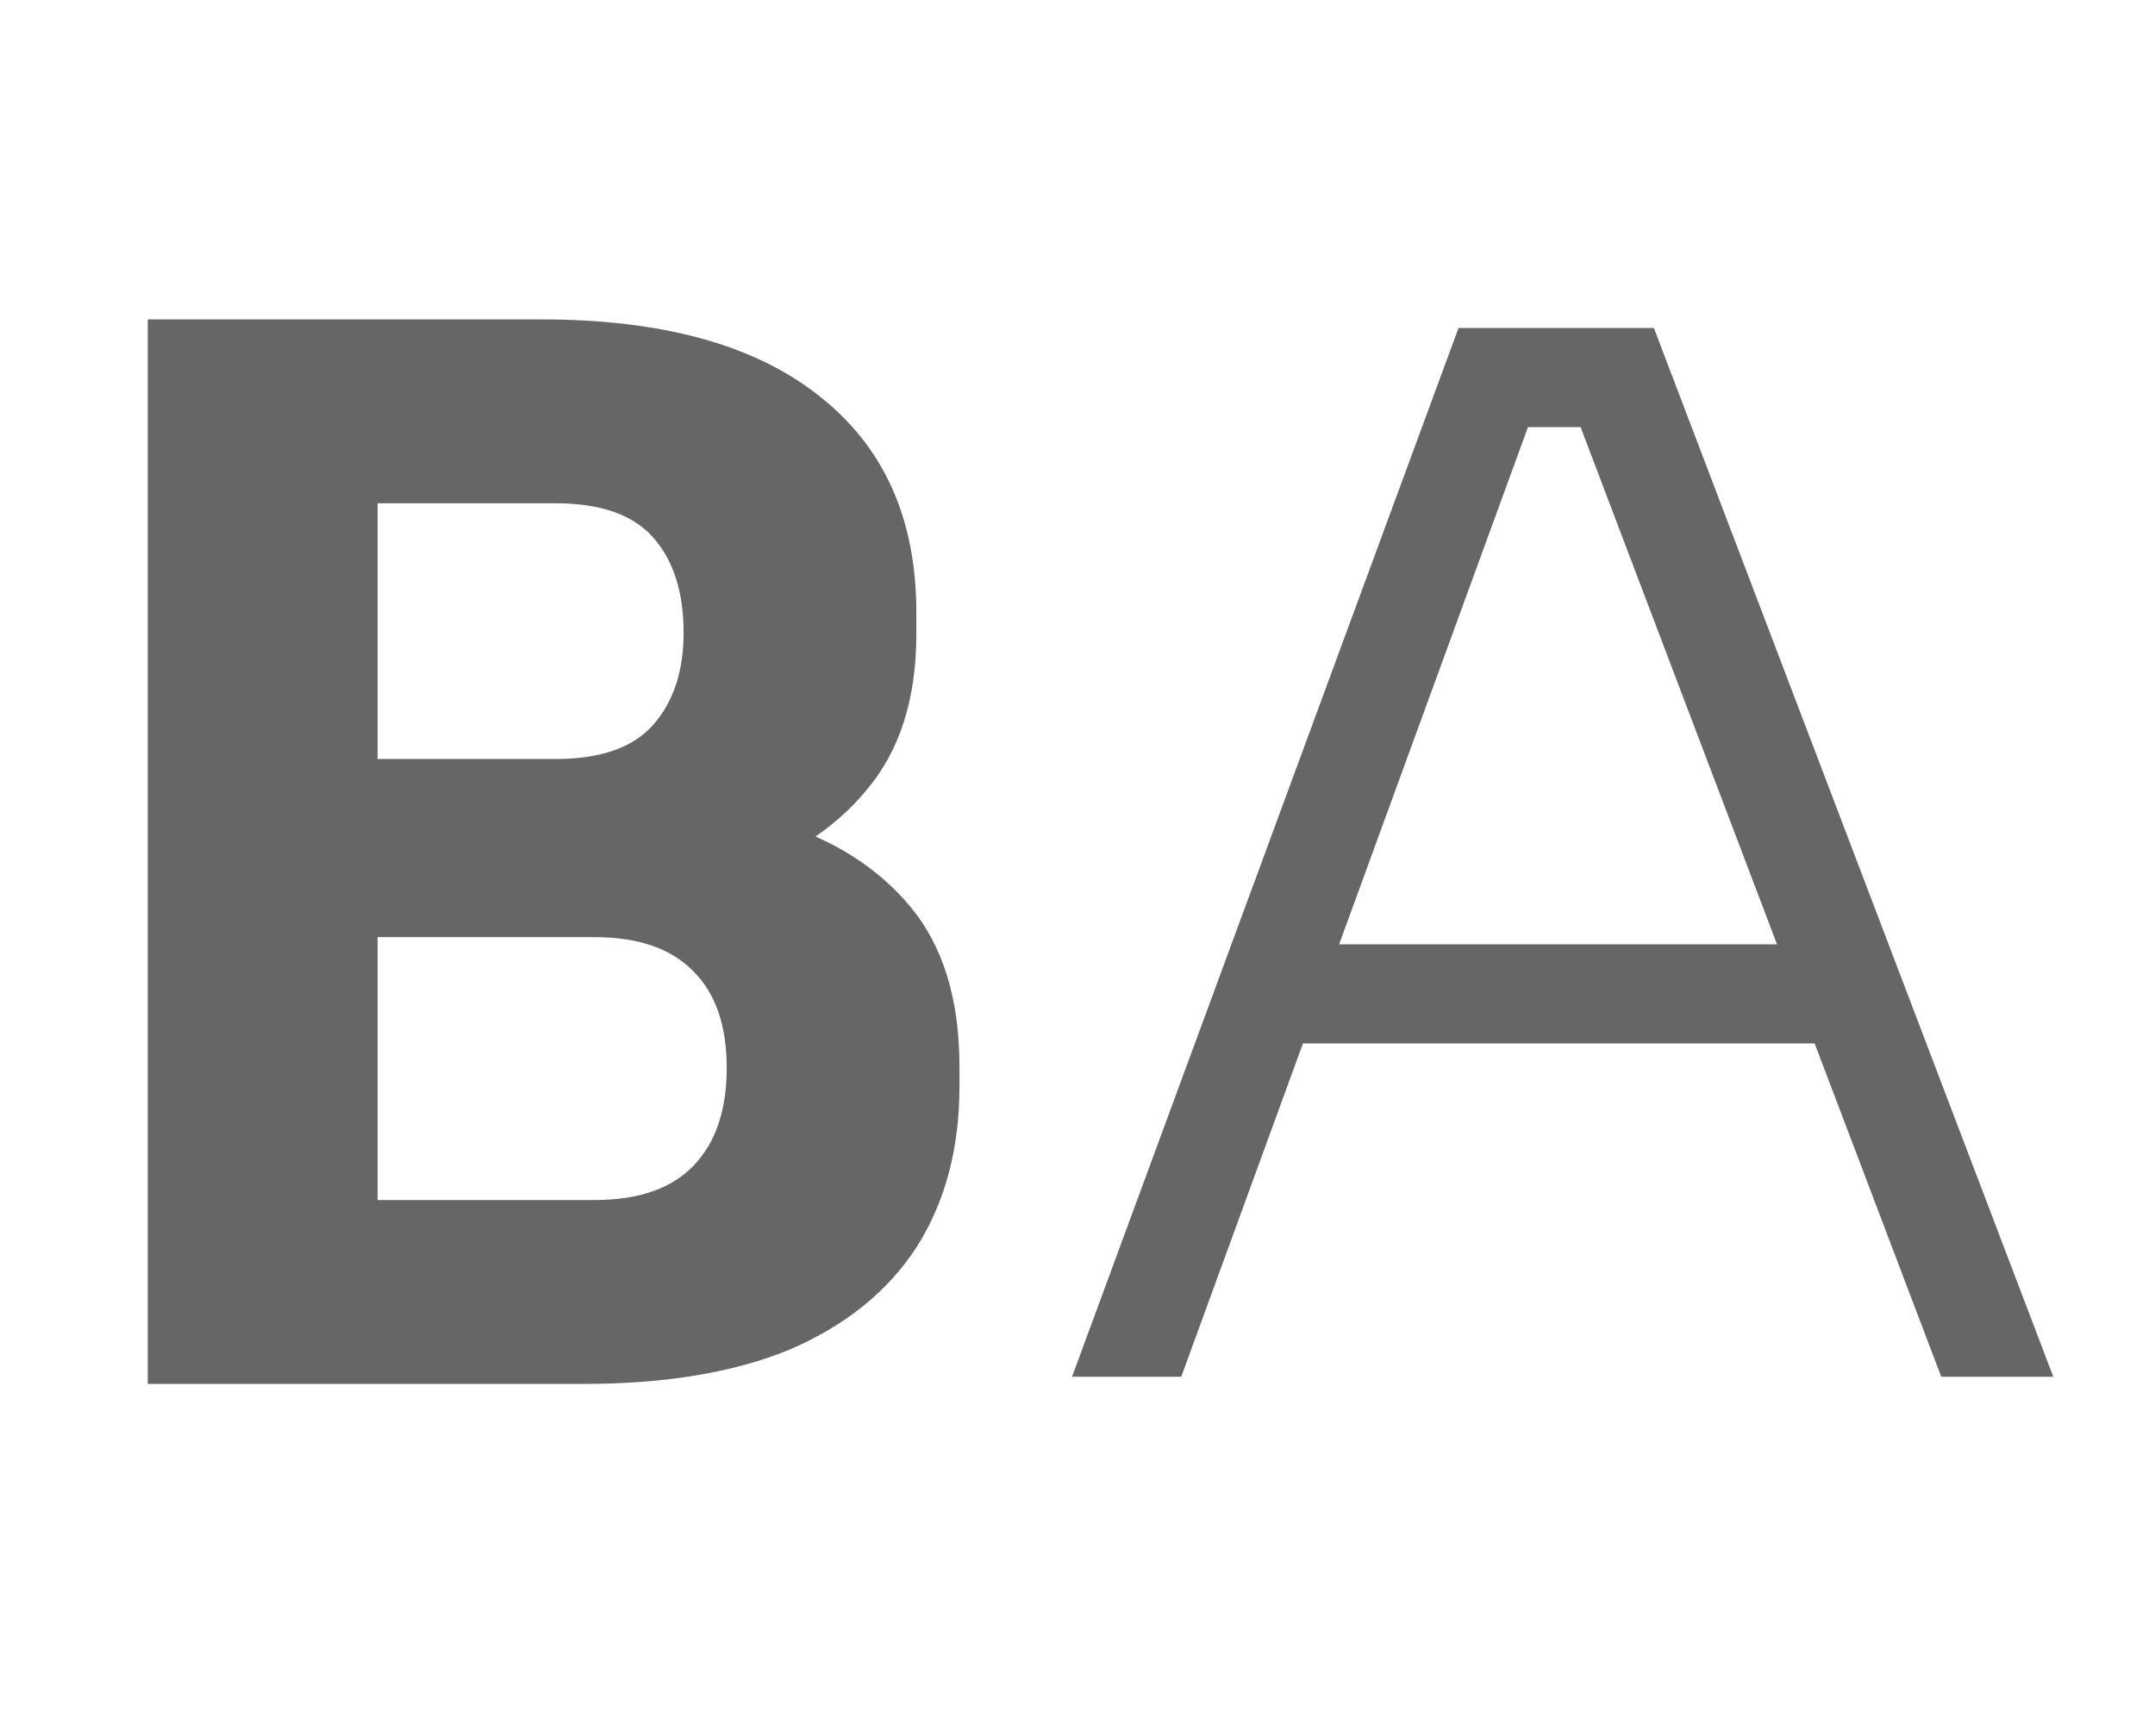
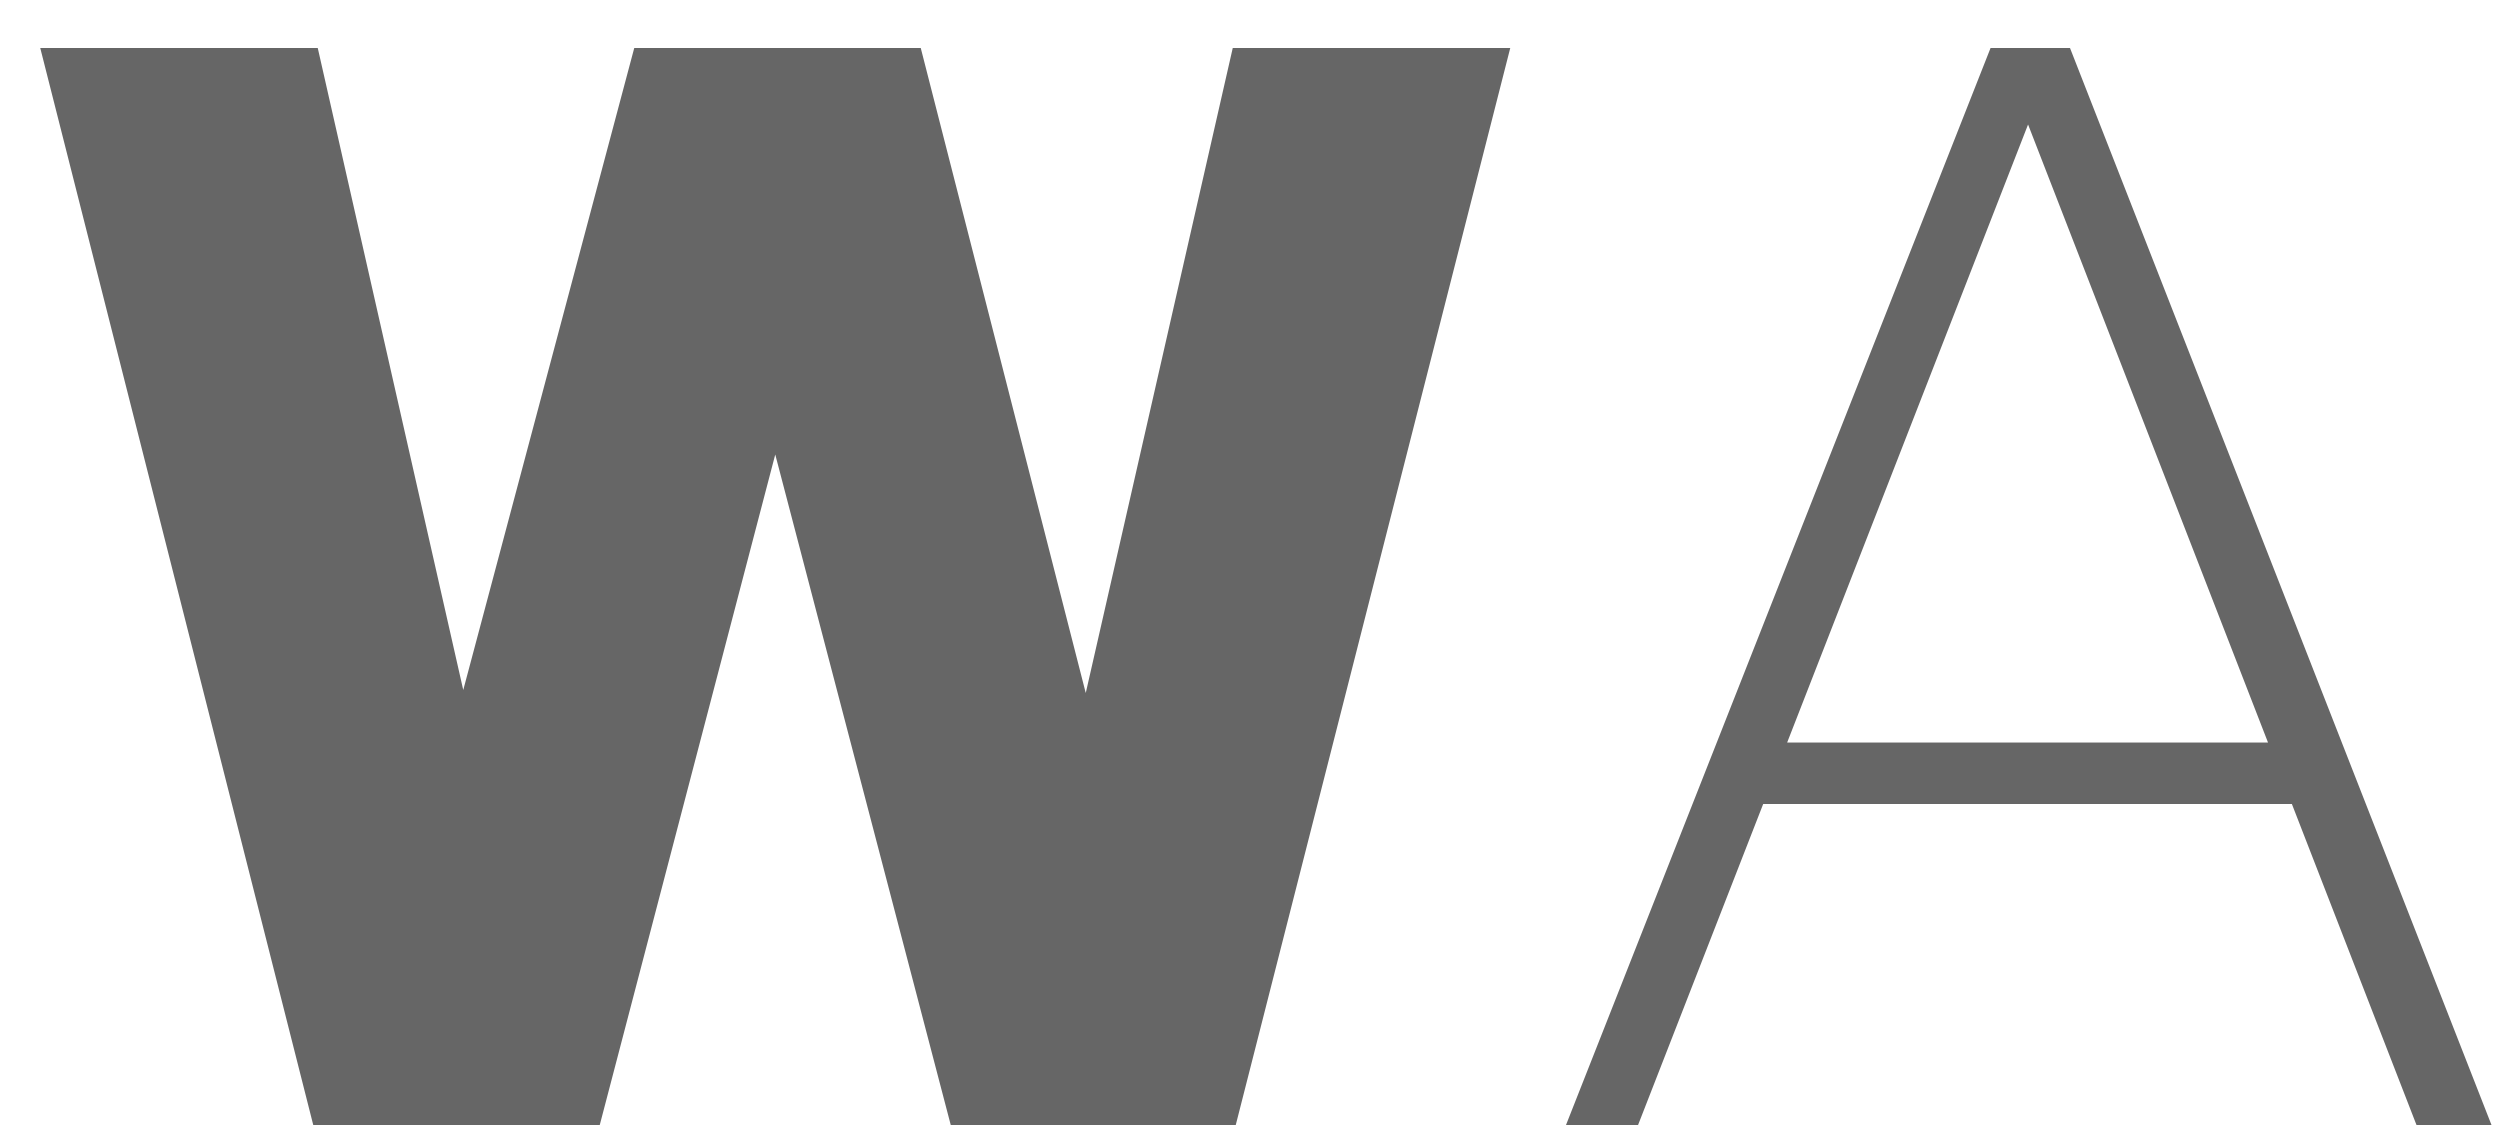
- <svg xmlns="http://www.w3.org/2000/svg" width="36" height="29" viewBox="0 0 36 29" fill="none">
-   <path d="M5.828 23.12V20.048H9.932C10.668 20.048 11.22 19.856 11.588 19.472C11.956 19.088 12.14 18.544 12.14 17.84C12.14 17.136 11.956 16.6 11.588 16.232C11.22 15.848 10.668 15.656 9.932 15.656H5.828V13.28H9.74C10.956 13.28 12.036 13.432 12.98 13.736C13.924 14.024 14.668 14.496 15.212 15.152C15.756 15.808 16.028 16.696 16.028 17.816V18.152C16.028 19.192 15.788 20.088 15.308 20.84C14.828 21.576 14.124 22.144 13.196 22.544C12.268 22.928 11.116 23.12 9.74 23.12H5.828ZM2.468 23.12V5.336H6.308V23.12H2.468ZM5.828 15.032V12.68H9.284C10.036 12.68 10.58 12.488 10.916 12.104C11.252 11.72 11.42 11.208 11.42 10.568C11.42 9.896 11.252 9.368 10.916 8.984C10.58 8.6 10.036 8.408 9.284 8.408H5.828V5.336H9.044C11.06 5.336 12.604 5.76 13.676 6.608C14.764 7.456 15.308 8.664 15.308 10.232V10.592C15.308 11.68 15.028 12.552 14.468 13.208C13.924 13.864 13.18 14.336 12.236 14.624C11.308 14.896 10.244 15.032 9.044 15.032H5.828ZM17.909 23L24.365 5.48H27.629L34.301 23H32.429L26.213 6.632L27.197 7.136H24.677L25.709 6.632L19.733 23H17.909ZM21.365 17.432L21.965 15.776H30.101L30.725 17.432H21.365Z" fill="#666666" />
+ <svg xmlns="http://www.w3.org/2000/svg" width="40" height="18" viewBox="0 0 40 18" fill="none">
+   <path d="M15.212 18L12.404 7.272L9.596 18H5.012L0.644 0.768H5.084L7.412 11.04L10.148 0.768H14.732L17.372 11.088L19.724 0.768H24.164L19.772 18H15.212ZM28.297 11.88H36.84L37.2 12.864H27.672L28.297 11.88ZM38.664 18L32.449 1.992L26.209 18H25.056L31.849 0.768H33.12L39.864 18H38.664Z" fill="#666666" />
</svg>
